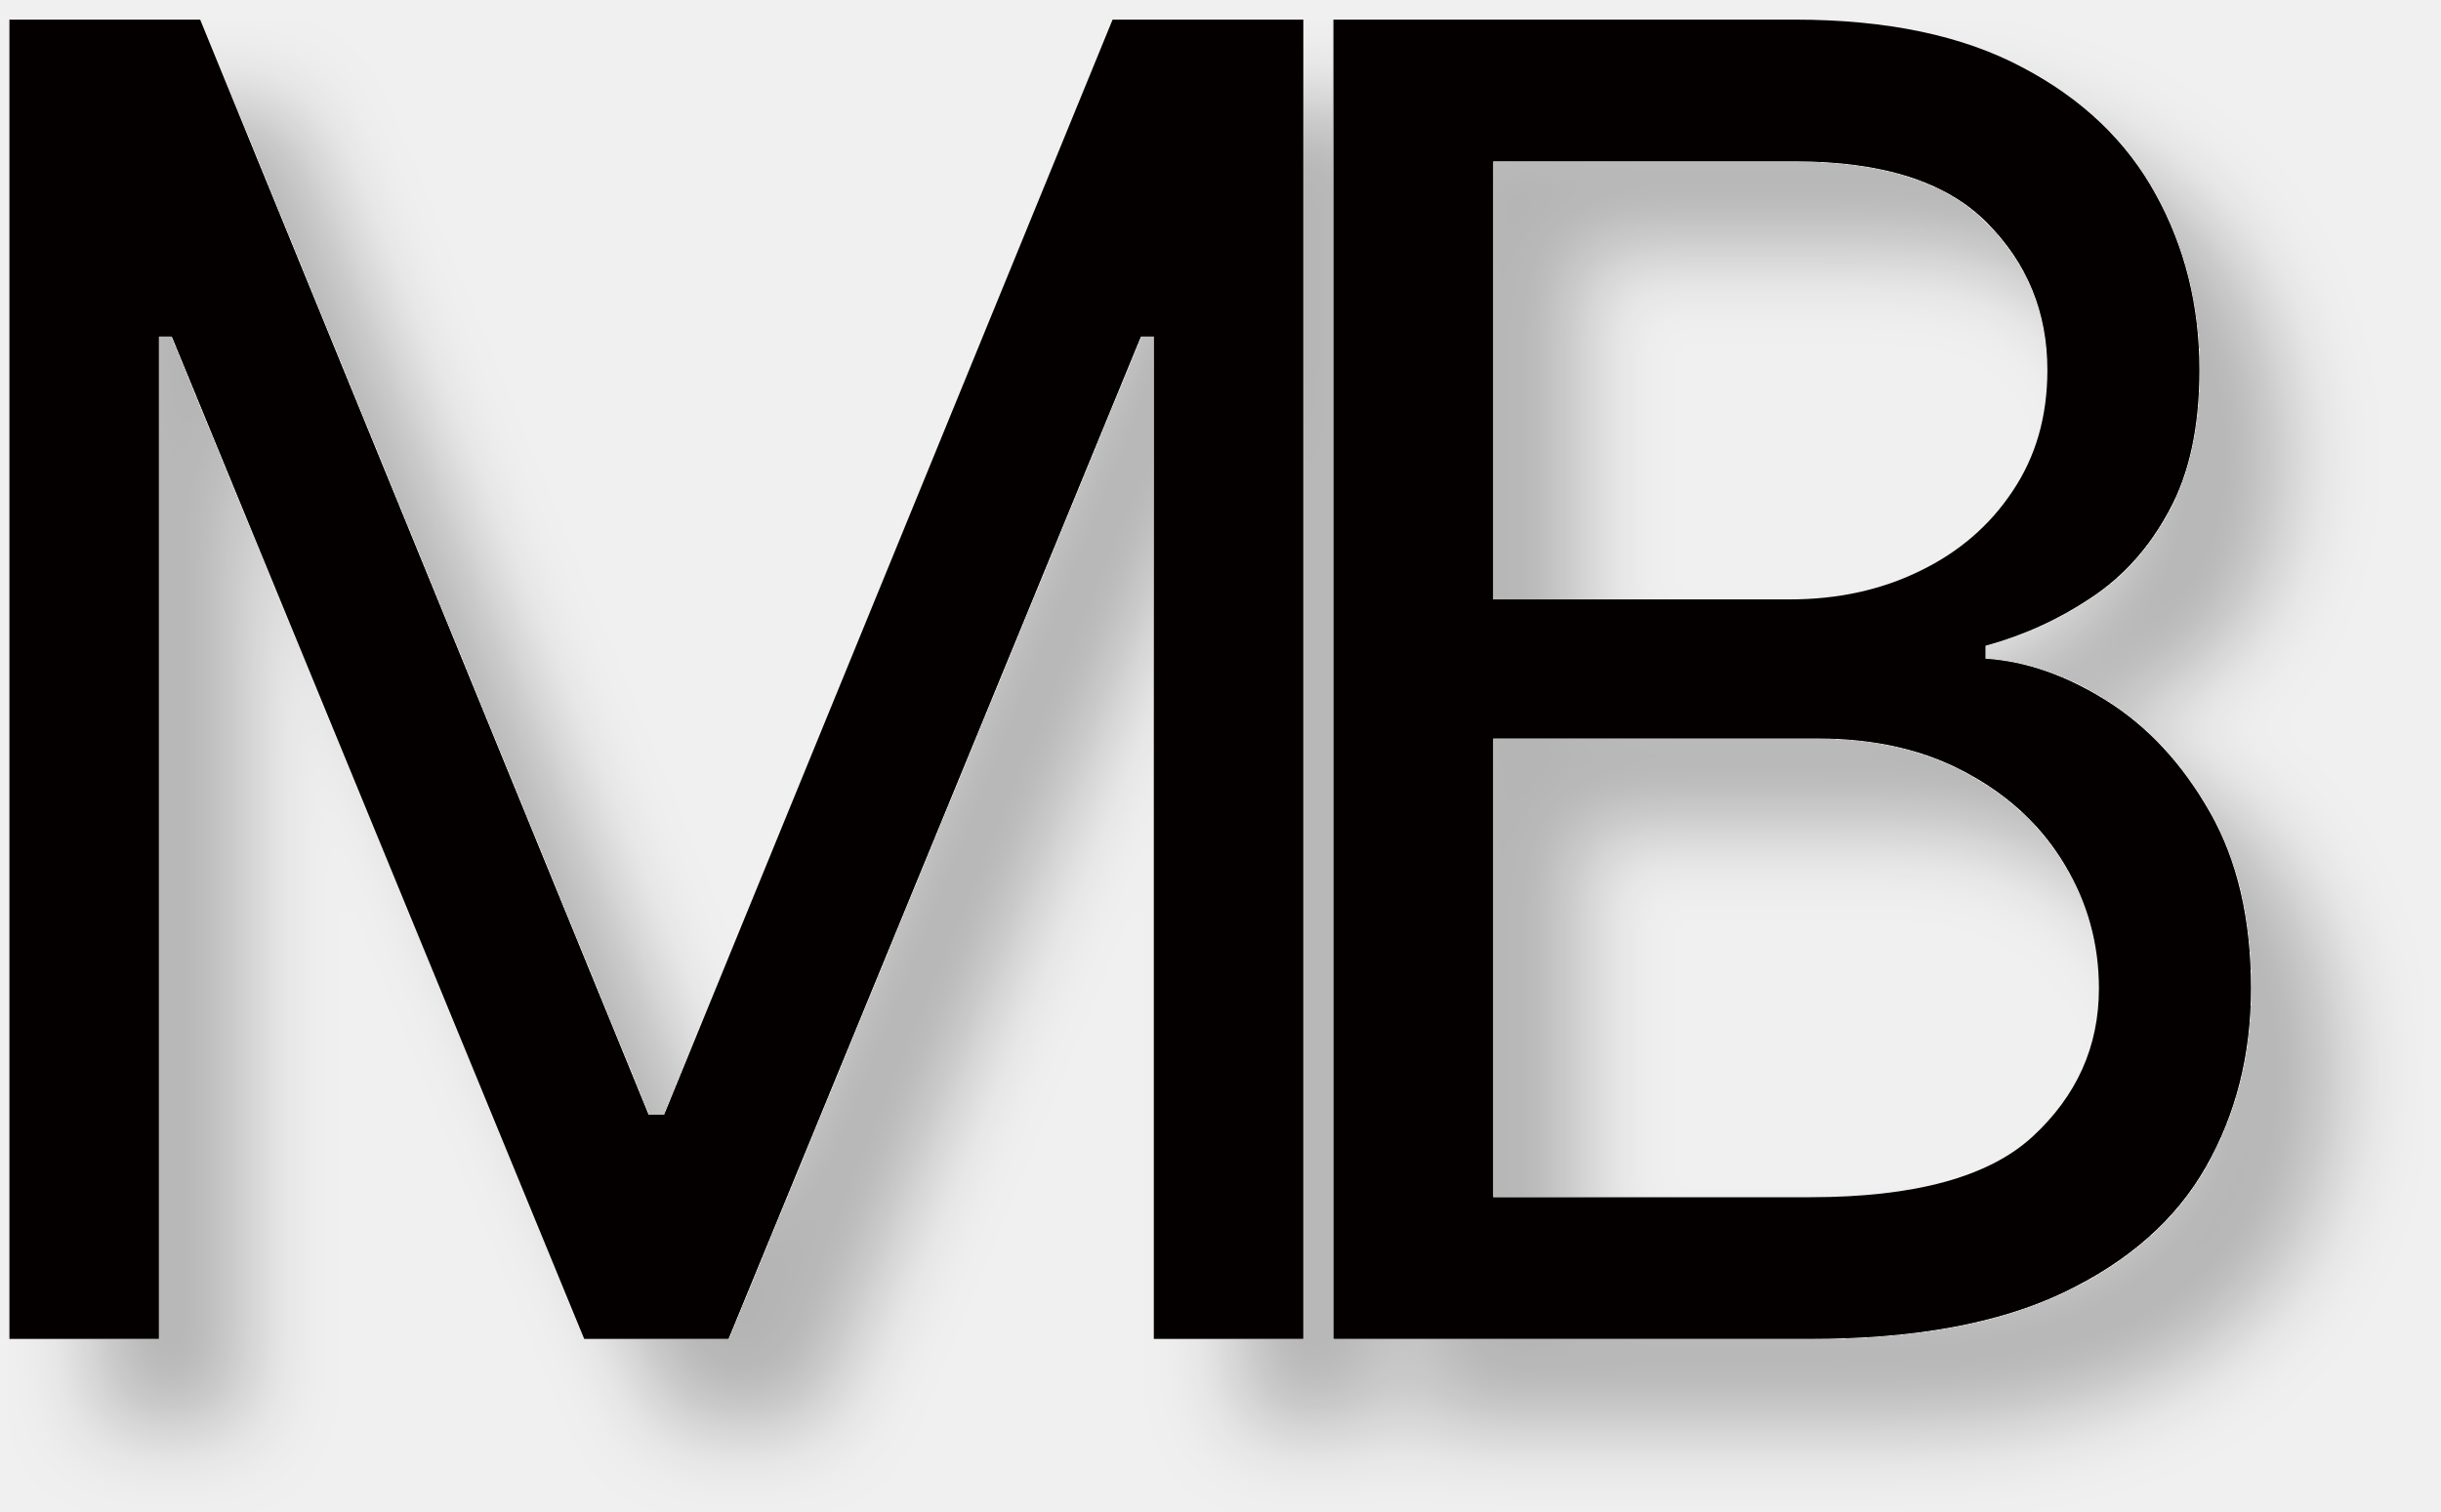
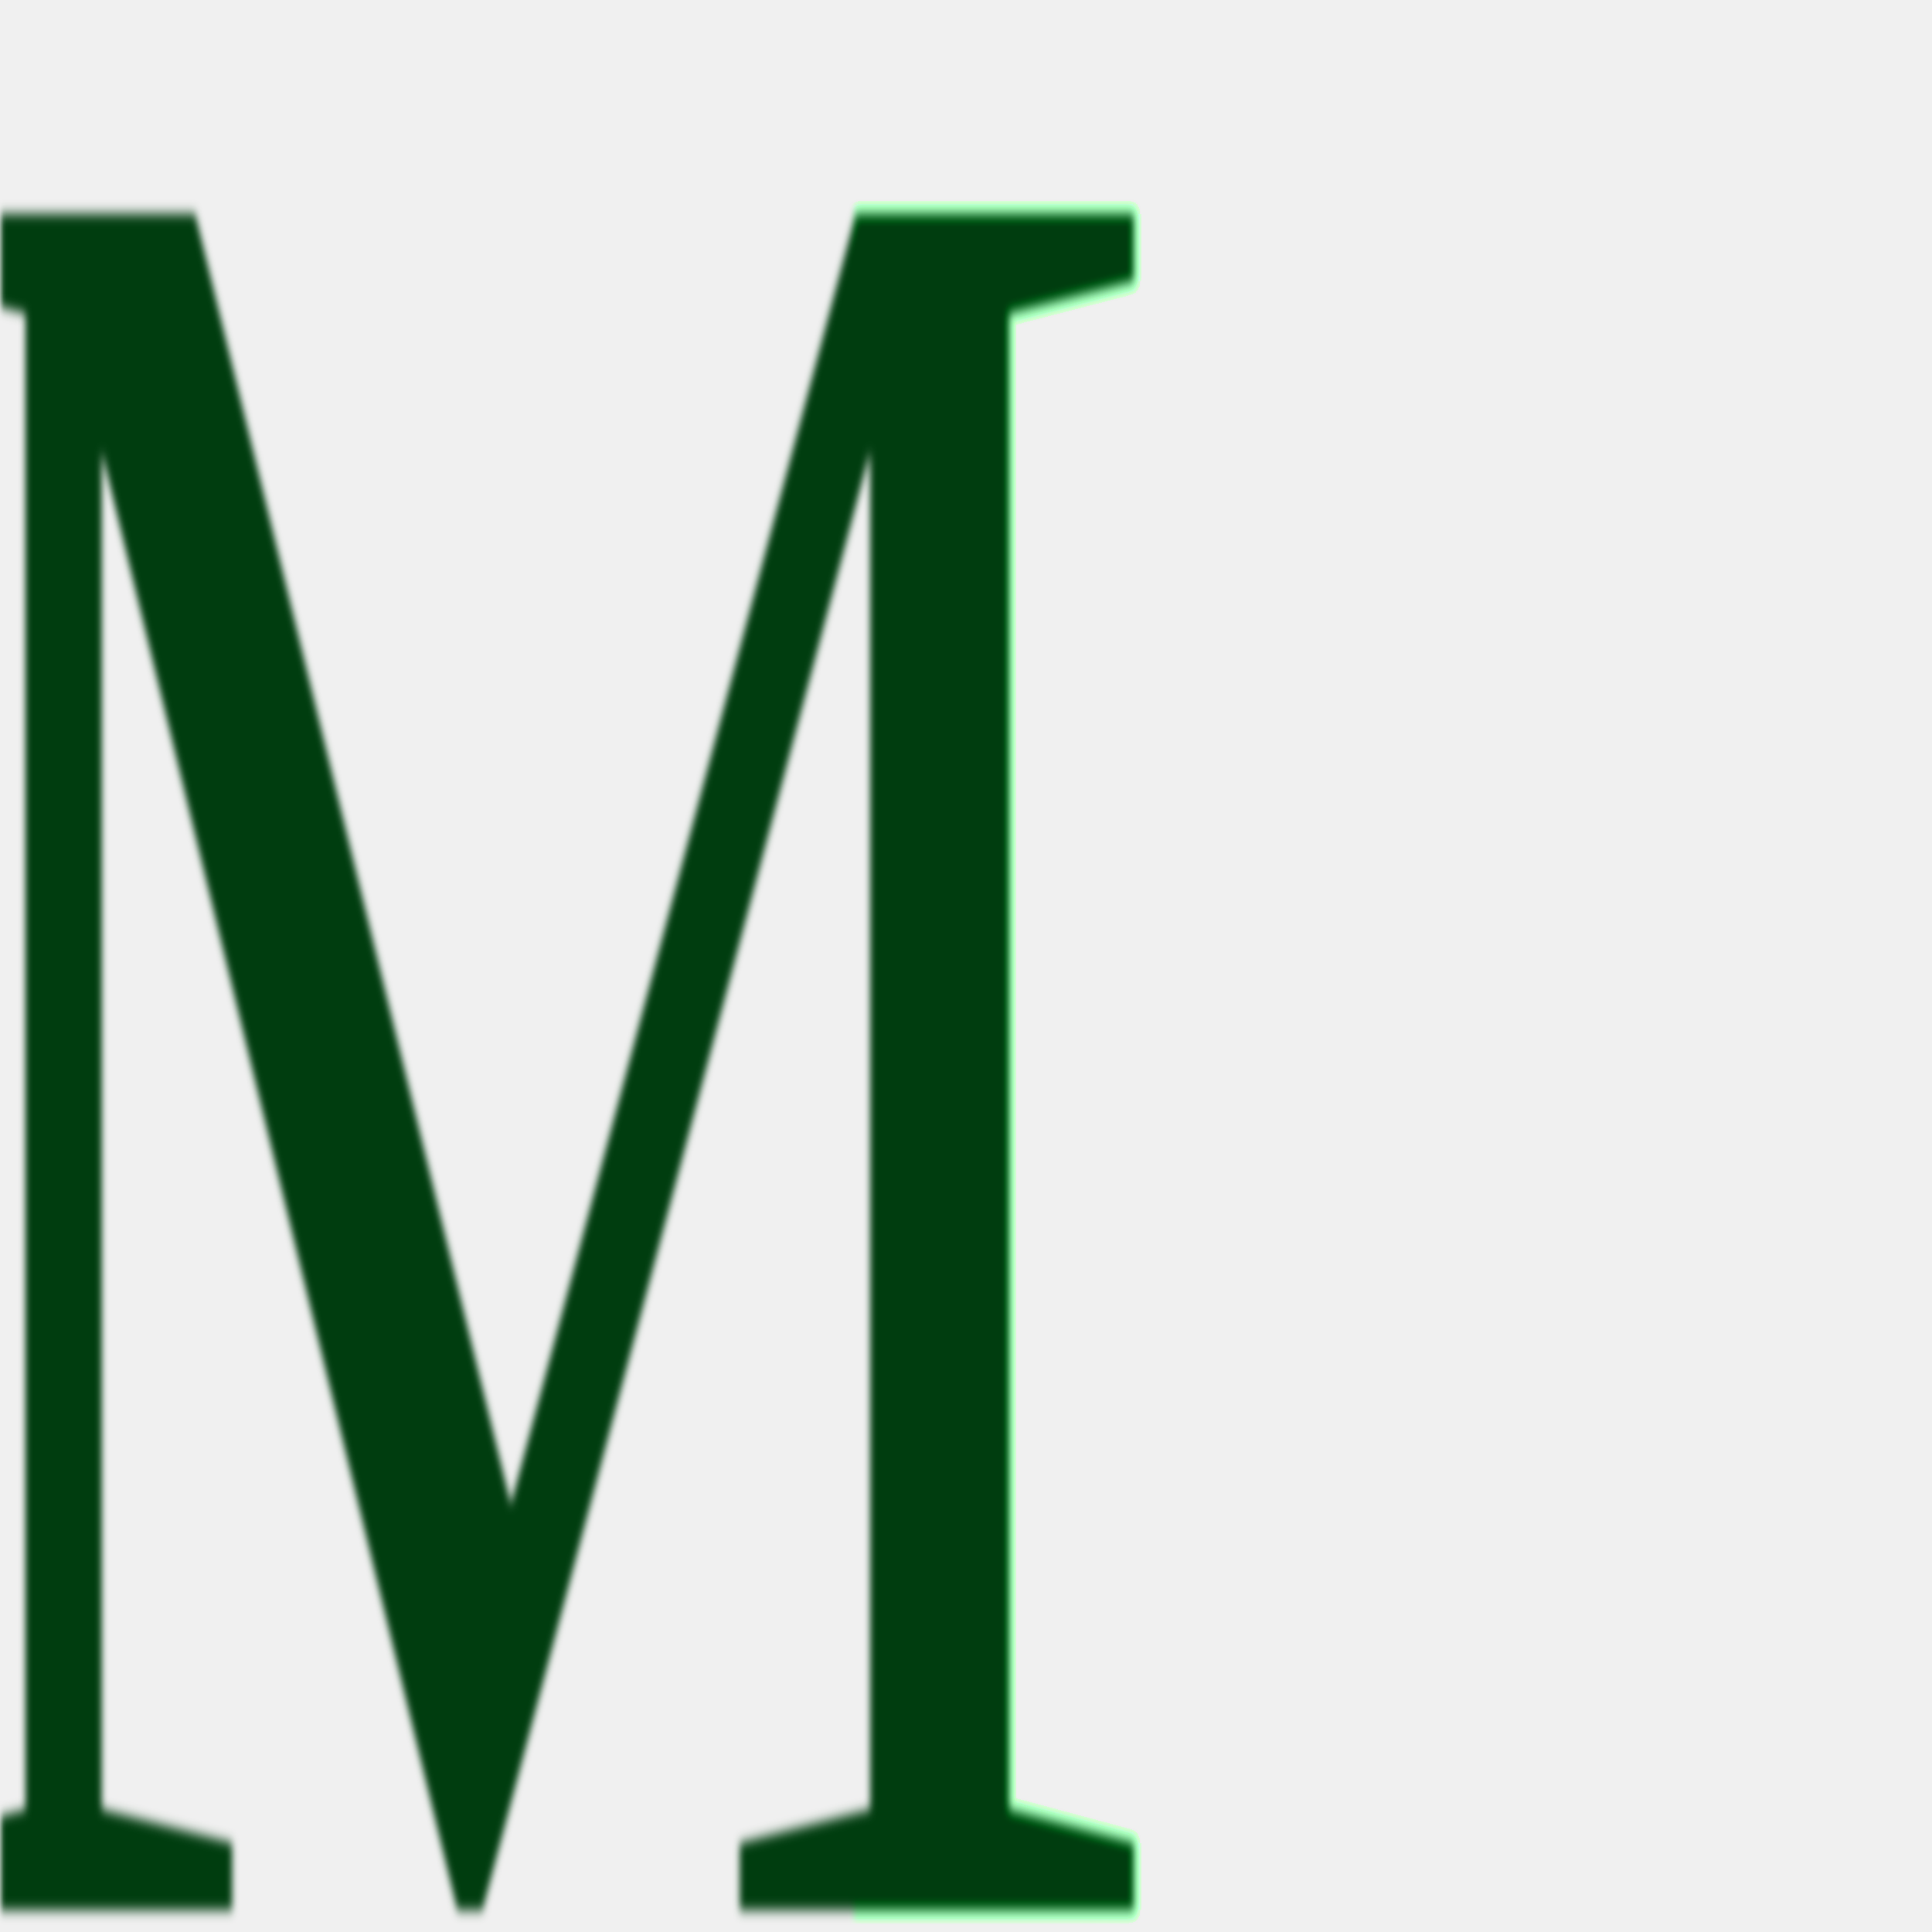
- <svg xmlns="http://www.w3.org/2000/svg" width="113" height="70" viewBox="0 0 113 70" fill="none">
-   <g filter="url(#filter0_d_1_5)">
-     <path d="M0.436 0.909H9.266L30.027 51.619H30.743L51.504 0.909H60.334V62H53.413V15.585H52.817L33.726 62H27.044L7.953 15.585H7.357V62H0.436V0.909ZM61.727 62V0.909H83.085C87.34 0.909 90.85 1.645 93.614 3.116C96.379 4.568 98.437 6.527 99.789 8.993C101.141 11.439 101.817 14.153 101.817 17.136C101.817 19.761 101.35 21.929 100.415 23.639C99.501 25.349 98.288 26.702 96.776 27.696C95.285 28.69 93.664 29.426 91.914 29.903V30.5C93.783 30.619 95.663 31.276 97.552 32.469C99.441 33.662 101.022 35.372 102.295 37.599C103.567 39.827 104.204 42.551 104.204 45.773C104.204 48.835 103.508 51.59 102.116 54.035C100.724 56.481 98.526 58.42 95.523 59.852C92.521 61.284 88.613 62 83.8 62H61.727ZM69.124 55.438H83.8C88.633 55.438 92.063 54.503 94.092 52.633C96.14 50.744 97.164 48.457 97.164 45.773C97.164 43.705 96.637 41.795 95.583 40.045C94.529 38.276 93.028 36.864 91.079 35.81C89.13 34.736 86.823 34.199 84.158 34.199H69.124V55.438ZM69.124 27.756H82.846C85.073 27.756 87.082 27.318 88.871 26.443C90.681 25.568 92.113 24.335 93.167 22.744C94.241 21.153 94.778 19.284 94.778 17.136C94.778 14.452 93.843 12.175 91.974 10.305C90.104 8.416 87.141 7.472 83.085 7.472H69.124V27.756Z" fill="#040000" />
+ <svg xmlns="http://www.w3.org/2000/svg" xmlns:xlink="http://www.w3.org/1999/xlink" width="120" height="120" viewBox="0 0 31.75 31.75" version="1.1" id="svg5">
+   <defs id="defs2">
+     <linearGradient id="linearGradient5474">
+       <stop style="stop-color:#000000;stop-opacity:1;" offset="0" id="stop5472" />
+     </linearGradient>
+     <linearGradient id="linearGradient5452">
+       <stop style="stop-color:#005b28;stop-opacity:1;" offset="0" id="stop5448" />
+       <stop style="stop-color:#4b0800;stop-opacity:0;" offset="1" id="stop5450" />
+     </linearGradient>
+     <linearGradient id="linearGradient5361">
+       <stop style="stop-color:#000000;stop-opacity:1;" offset="0" id="stop5359" />
+     </linearGradient>
+     <filter style="color-interpolation-filters:sRGB" id="filter5379" x="-0.02" y="-0.018" width="1.041" height="1.036">
+       <feGaussianBlur stdDeviation="0.075" id="feGaussianBlur5381" />
+     </filter>
+     <meshgradient id="meshgradient5383" gradientUnits="userSpaceOnUse" x="19.653" y="0.07">
+       <meshrow id="meshrow5385">
+         <meshpatch id="meshpatch5387">
+           <stop path="c 6.455,0  12.91,0  19.365,0" style="stop-color:#ffffff;stop-opacity:1" id="stop5389" />
+           <stop path="c 0,8.559  0,17.117  0,25.676" style="stop-color:#650b00;stop-opacity:1" id="stop5391" />
+           <stop path="c -6.455,0  -12.91,0  -19.365,0" style="stop-color:#ffffff;stop-opacity:1" id="stop5393" />
+           <stop path="c 0,-8.559  0,-17.117  0,-25.676" style="stop-color:#650b00;stop-opacity:1" id="stop5395" />
+         </meshpatch>
+       </meshrow>
+     </meshgradient>
+     <filter style="color-interpolation-filters:sRGB" id="filter5397" x="-0.02" y="-0.015" width="1.039" height="1.03">
+       <feGaussianBlur stdDeviation="0.058" id="feGaussianBlur5399" />
+     </filter>
+     <linearGradient xlink:href="#linearGradient5452" id="linearGradient5456" x1="-0.389" y1="11.895" x2="21.812" y2="11.895" gradientUnits="userSpaceOnUse" />
+     <meshgradient id="meshgradient5486" gradientUnits="userSpaceOnUse" x="-0.389" y="-0.5">
+       <meshrow id="meshrow5488">
+         <meshpatch id="meshpatch5490">
+           <stop path="c 7.4,0  14.8,0  22.201,0" style="stop-color:#ffffff;stop-opacity:1" id="stop5492" />
+           <stop path="c 0,8.263  0,16.526  0,24.789" style="stop-color:#003d0f;stop-opacity:1" id="stop5494" />
+           <stop path="c -7.4,0  -14.8,0  -22.201,0" style="stop-color:#ffffff;stop-opacity:1" id="stop5496" />
+           <stop path="c 0,-8.263  0,-16.526  0,-24.789" style="stop-color:#003d0f;stop-opacity:1" id="stop5498" />
+         </meshpatch>
+       </meshrow>
+     </meshgradient>
+   </defs>
+   <g id="layer1">
+     <text xml:space="preserve" style="font-size:3.175px;fill:#ffffff;stroke-width:0.265" x="3.504" y="3.415" id="text1519">
+       <tspan id="tspan1517" style="stroke-width:0.265" x="3.504" y="3.415" />
+     </text>
+     <text xml:space="preserve" style="font-size:19.05px;white-space:pre;inline-size:12.645;fill:#000000;stroke-width:0.265" x="3.948" y="3.859" id="text2349" />
+     <text xml:space="preserve" style="font-size:32.525px;fill:#003d0f;fill-opacity:1;stroke:url(#meshgradient5486);stroke-width:0.497;stroke-dasharray:none;stroke-opacity:1;filter:url(#filter5379)" x="-2.994" y="-16.938" id="text2507" transform="matrix(0.7497162,0,0,1.308983,-0.0910781,0.3446831)">
+       <tspan id="tspan2505" style="font-size:32.525px;fill:#003d0f;fill-opacity:1;stroke:url(#meshgradient5486);stroke-width:0.497;stroke-dasharray:none;stroke-opacity:1" x="-2.994" y="-16.938" />
+       <tspan style="font-size:32.525px;fill:#003d0f;fill-opacity:1;stroke:url(#meshgradient5486);stroke-width:0.497;stroke-dasharray:none;stroke-opacity:1" id="tspan2509" x="-2.994" y="23.719">M</tspan>
+     </text>
  </g>
-   <defs>
-     <filter id="filter0_d_1_5" x="0.436" y="0.909" width="111.768" height="69.091" filterUnits="userSpaceOnUse" color-interpolation-filters="sRGB">
-       <feFlood flood-opacity="0" result="BackgroundImageFix" />
-       <feColorMatrix in="SourceAlpha" type="matrix" values="0 0 0 0 0 0 0 0 0 0 0 0 0 0 0 0 0 0 127 0" result="hardAlpha" />
-       <feOffset dx="4" dy="4" />
-       <feGaussianBlur stdDeviation="2" />
-       <feComposite in2="hardAlpha" operator="out" />
-       <feColorMatrix type="matrix" values="0 0 0 0 0 0 0 0 0 0 0 0 0 0 0 0 0 0 0.25 0" />
-       <feBlend mode="normal" in2="BackgroundImageFix" result="effect1_dropShadow_1_5" />
-       <feBlend mode="normal" in="SourceGraphic" in2="effect1_dropShadow_1_5" result="shape" />
-     </filter>
-   </defs>
+   <g id="layer2">
+     <text xml:space="preserve" style="font-size:35.316px;opacity:1;mix-blend-mode:saturation;fill:#552200;fill-opacity:1;stroke:url(#meshgradient5383);stroke-width:0.48;stroke-dasharray:none;filter:url(#filter5397)" x="16.204" y="25.746" id="text3348" transform="matrix(0.8126665,0,0,1.230517,0.04435484,-0.04435484)">
+       <tspan id="tspan3346" style="fill:#552200;fill-opacity:1;stroke:url(#meshgradient5383);stroke-width:0.48;stroke-dasharray:none" x="16.204" y="25.746">B</tspan>
+     </text>
+   </g>
</svg>
